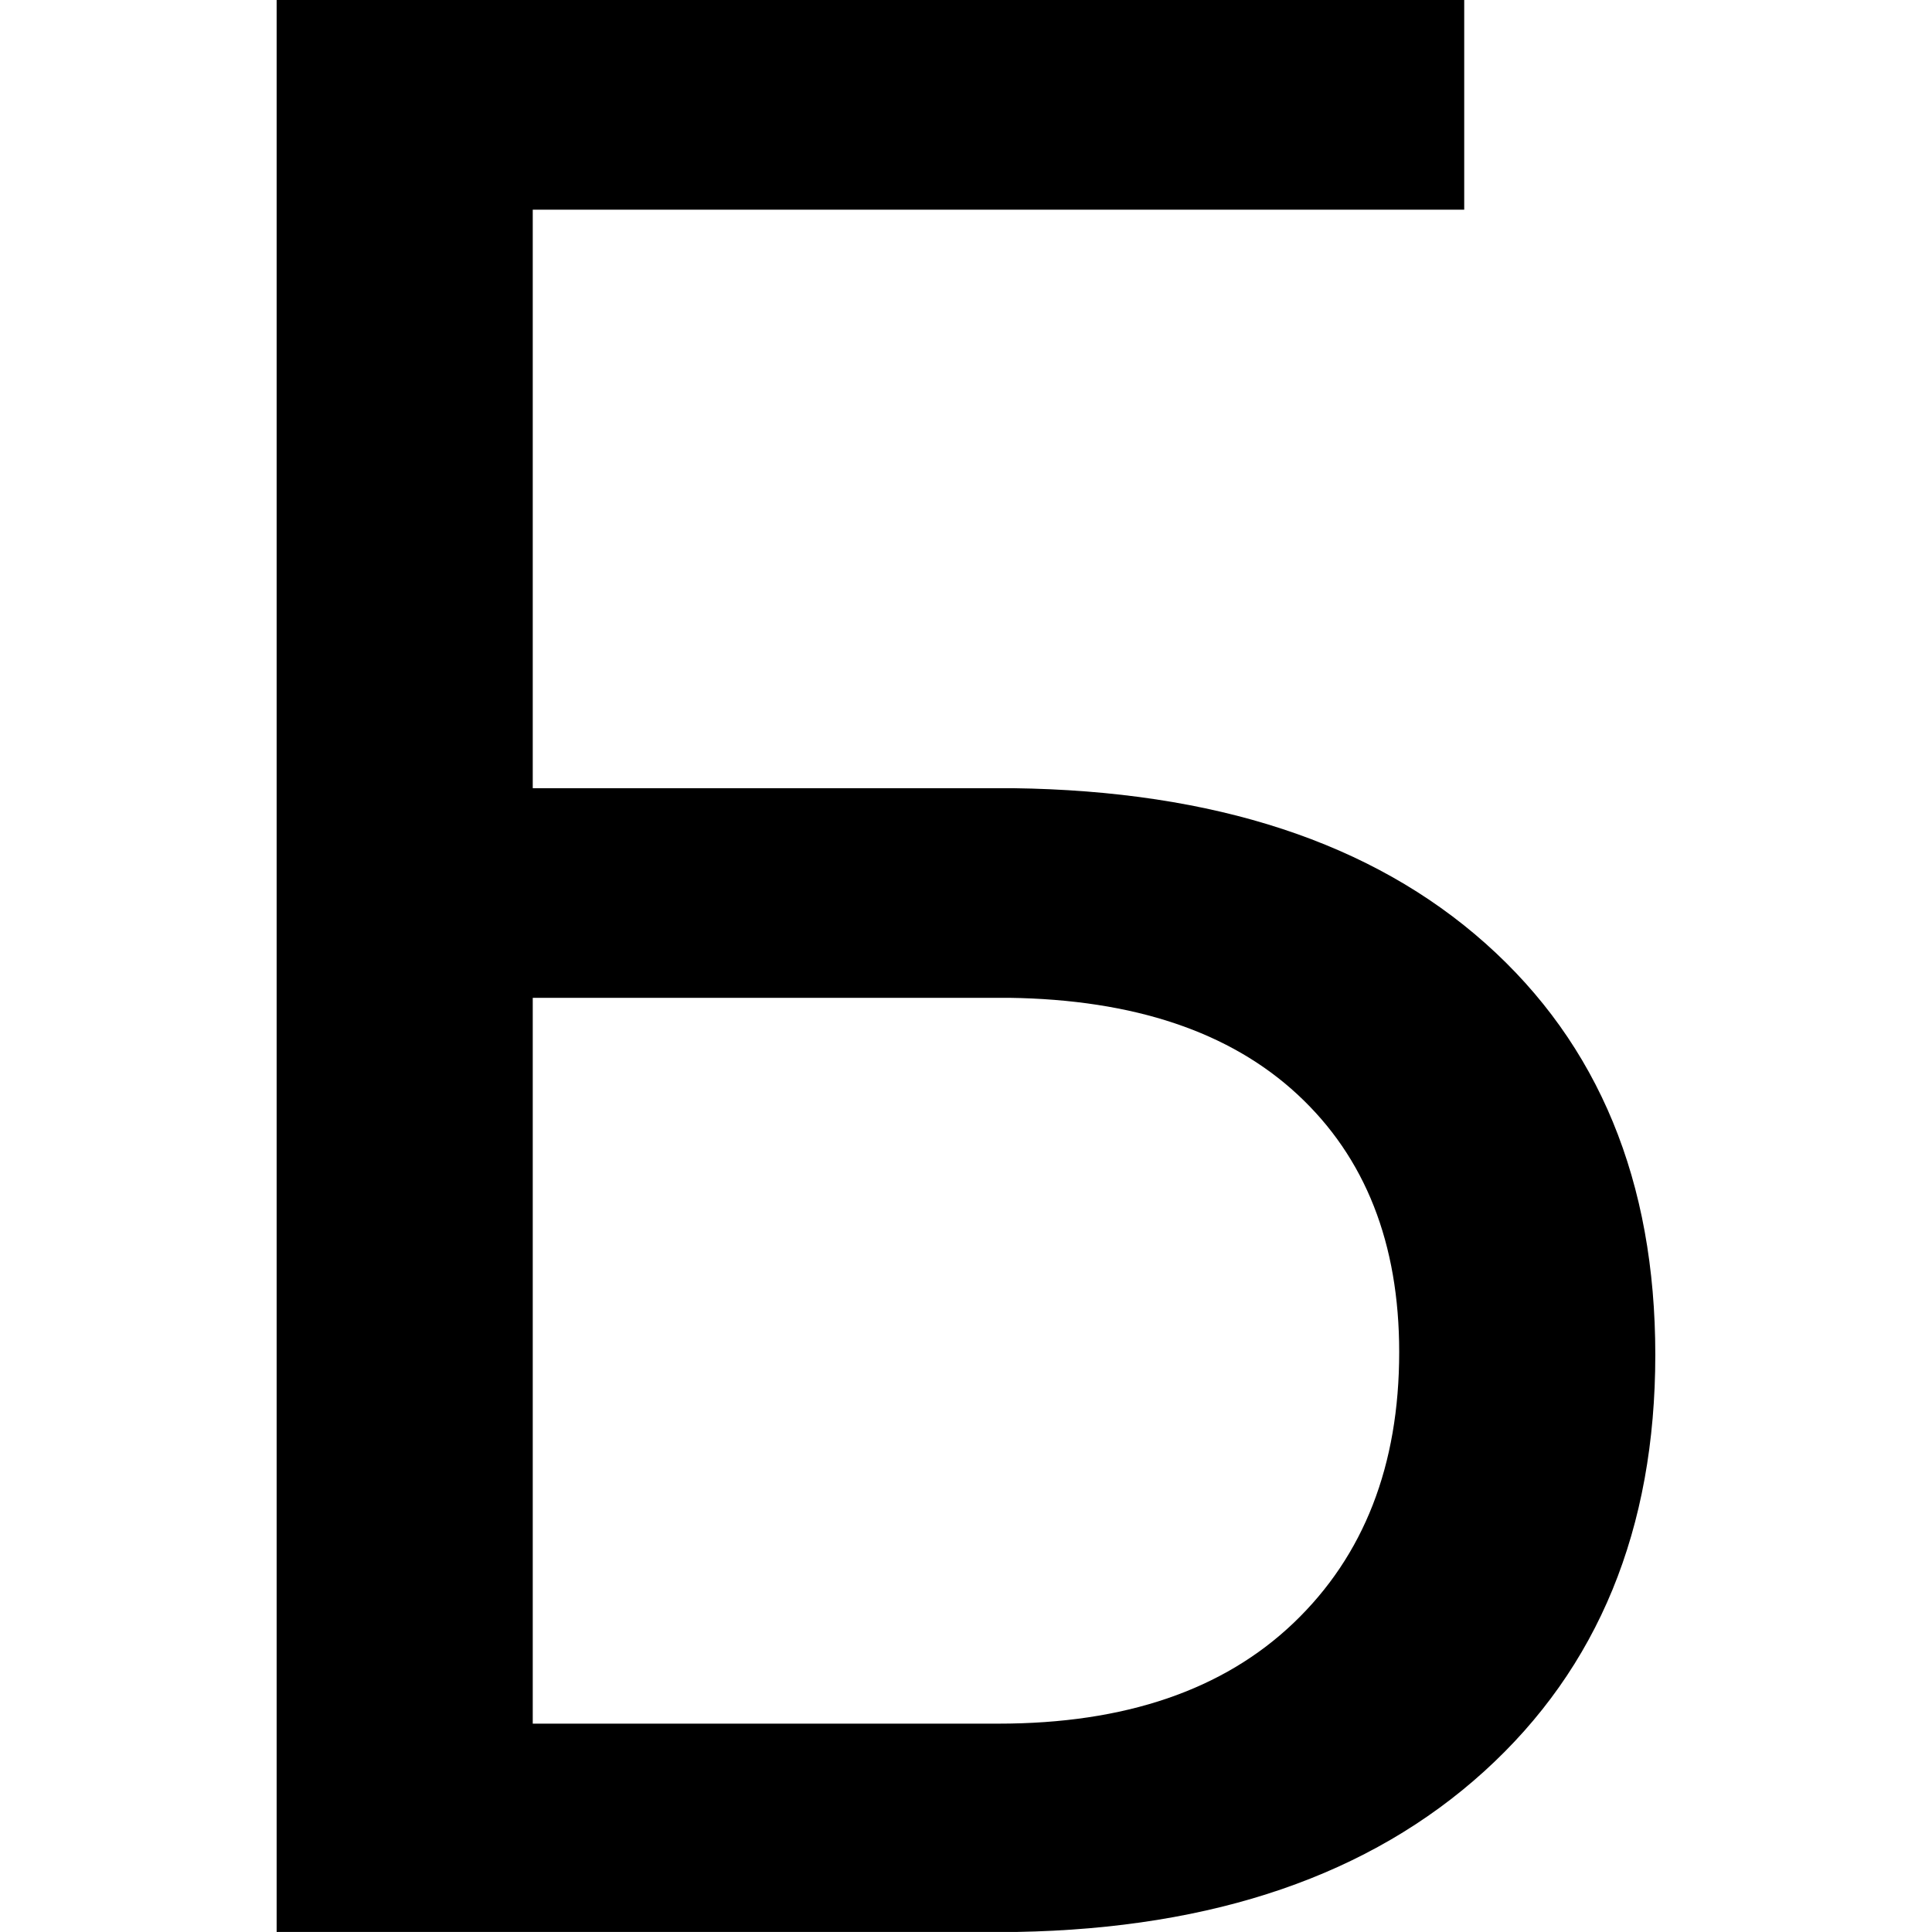
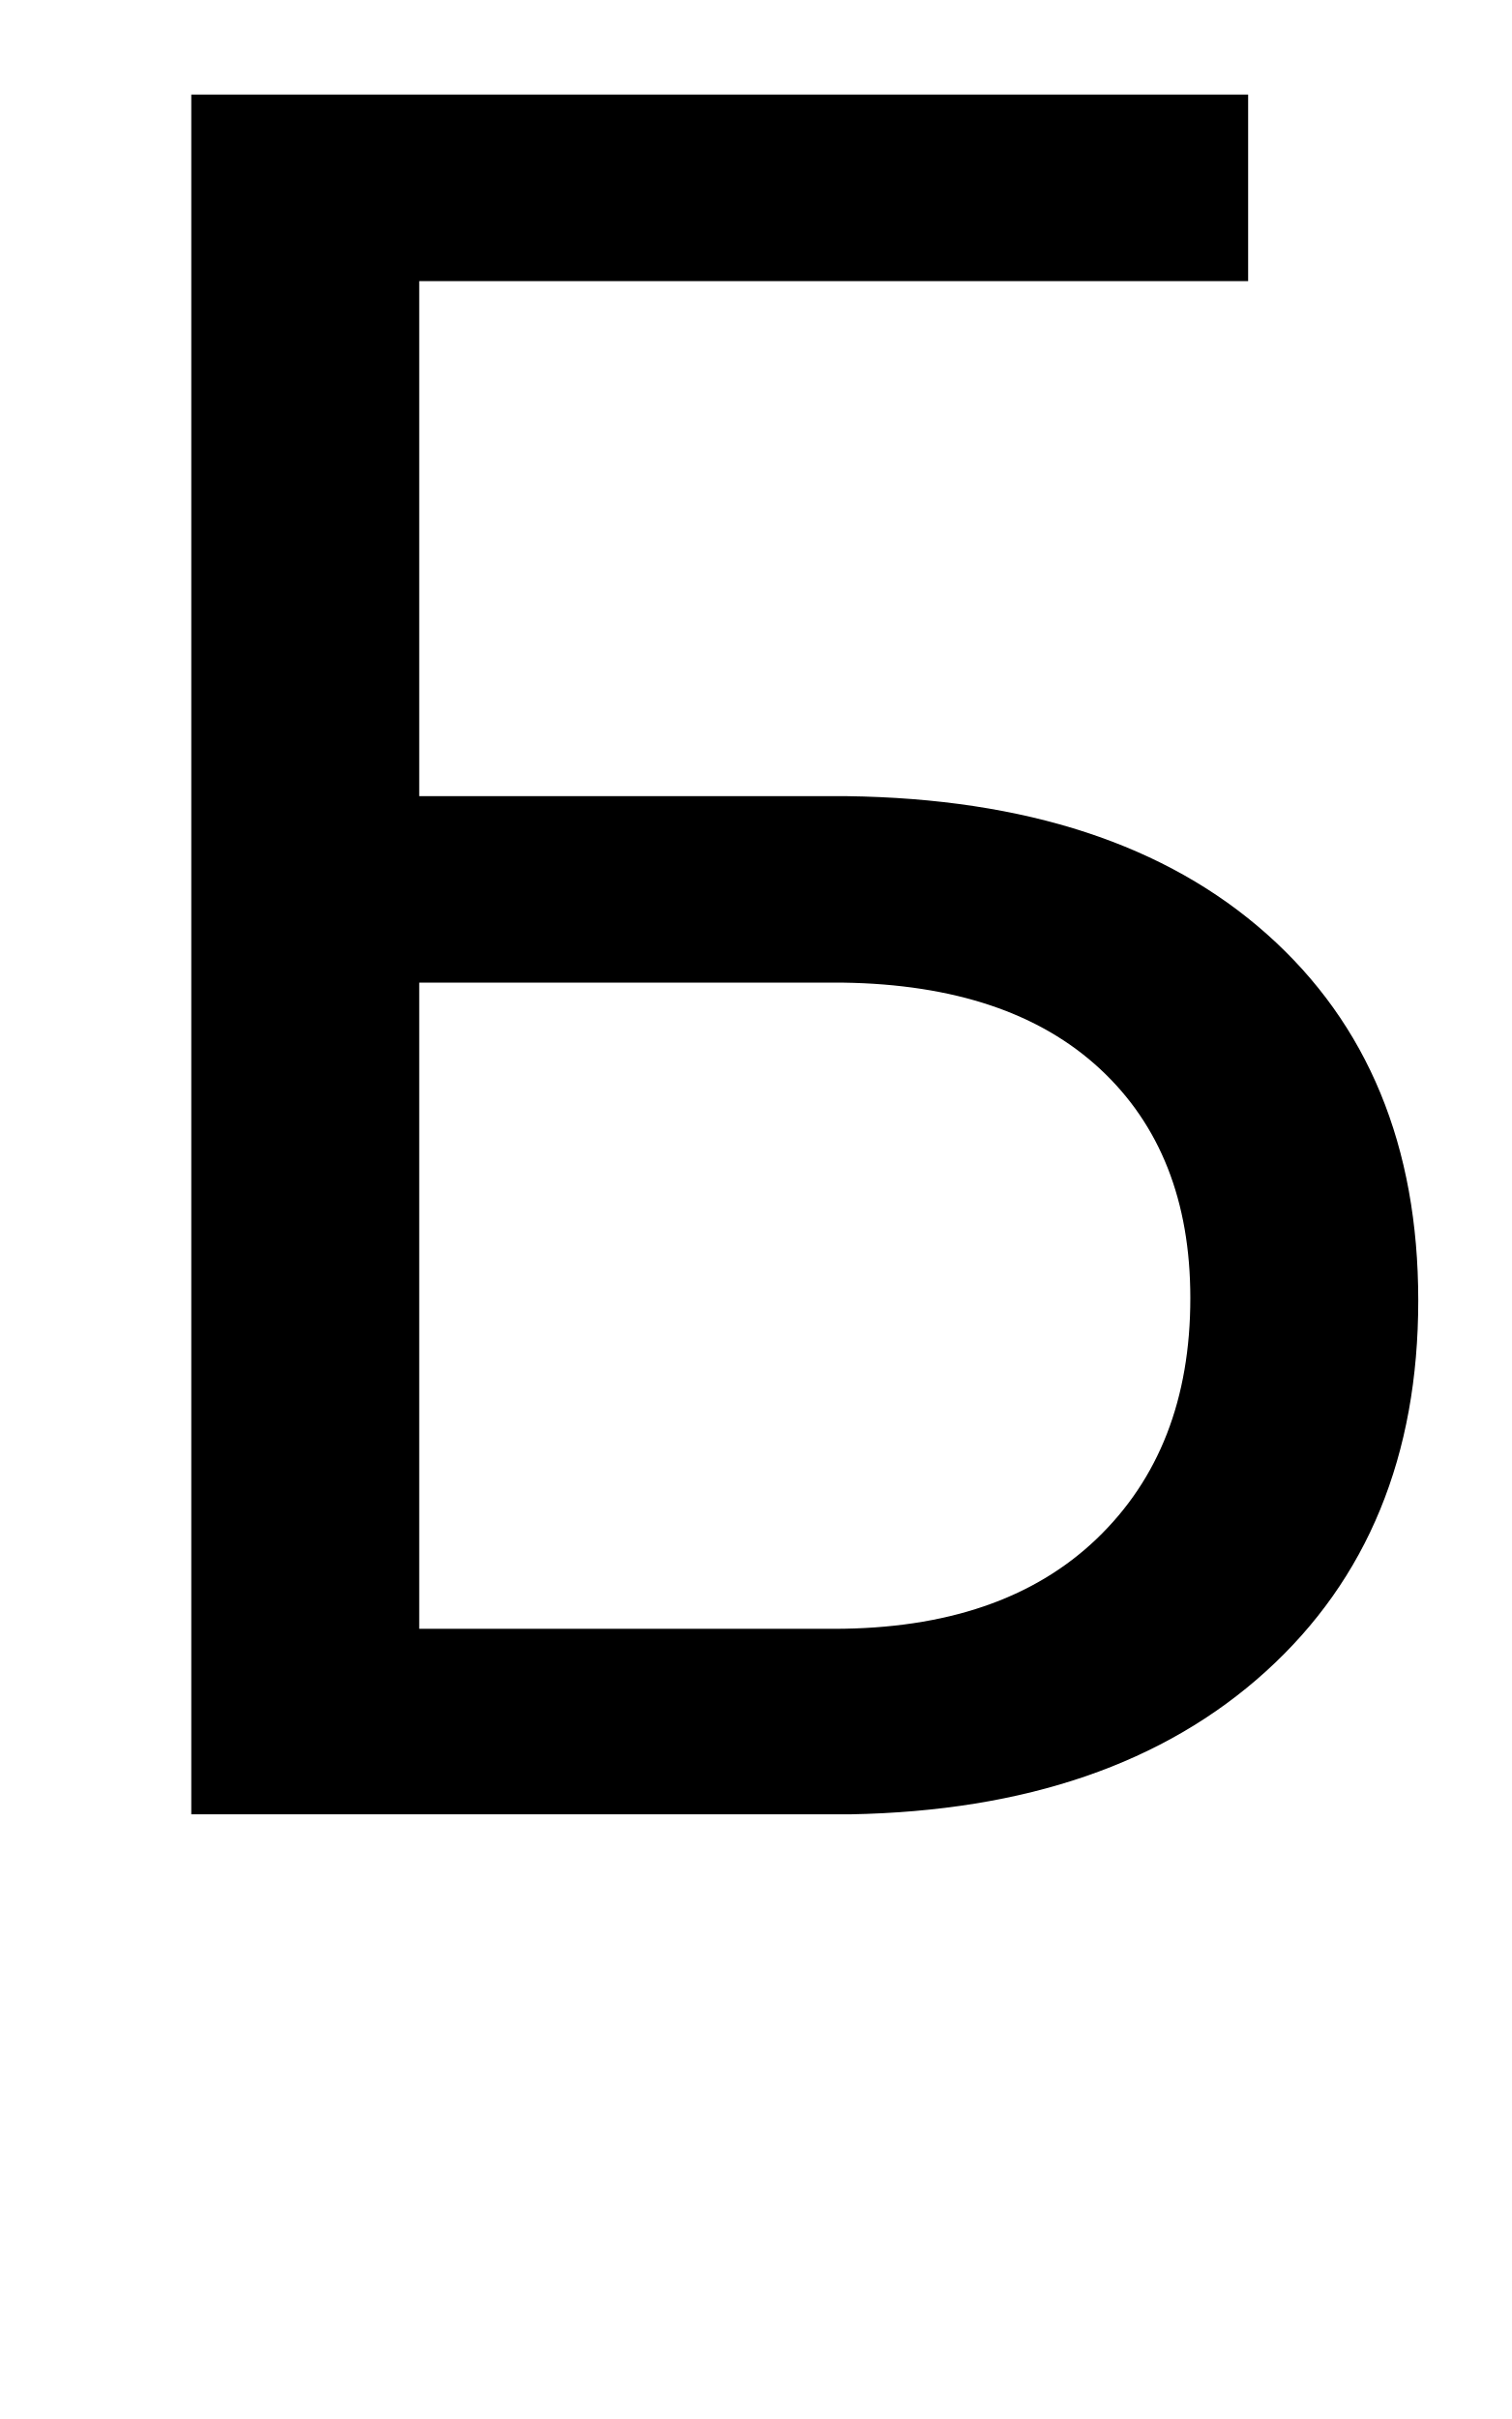
- <svg xmlns="http://www.w3.org/2000/svg" version="1.1" width="32" height="32" viewBox="0 0 32 32">
-   <path d="M24.253 3.473h-15.429v9.582h7.956q5.011 0.066 7.824 2.571t2.813 6.813q0 4.33-2.835 6.901t-7.736 2.659h-12.264v-32h19.67v3.473zM8.824 16.527v12.022h7.714q3.143 0 4.89-1.67t1.747-4.484q0-2.703-1.681-4.264t-4.78-1.604h-7.89z" />
+ <svg xmlns="http://www.w3.org/2000/svg" version="1.1" width="20" height="32" viewBox="0 0 20 32">
+   <path d="M16.516 3.719h-10.969v6.813h5.656q3.563 0.047 5.563 1.828t2 4.844q0 3.078-2.016 4.906t-5.5 1.891h-8.719v-22.75h13.984v2.469zM5.547 13v8.547h5.484q2.234 0 3.477-1.188t1.242-3.188q0-1.922-1.195-3.031t-3.398-1.141h-5.609z" />
</svg>
